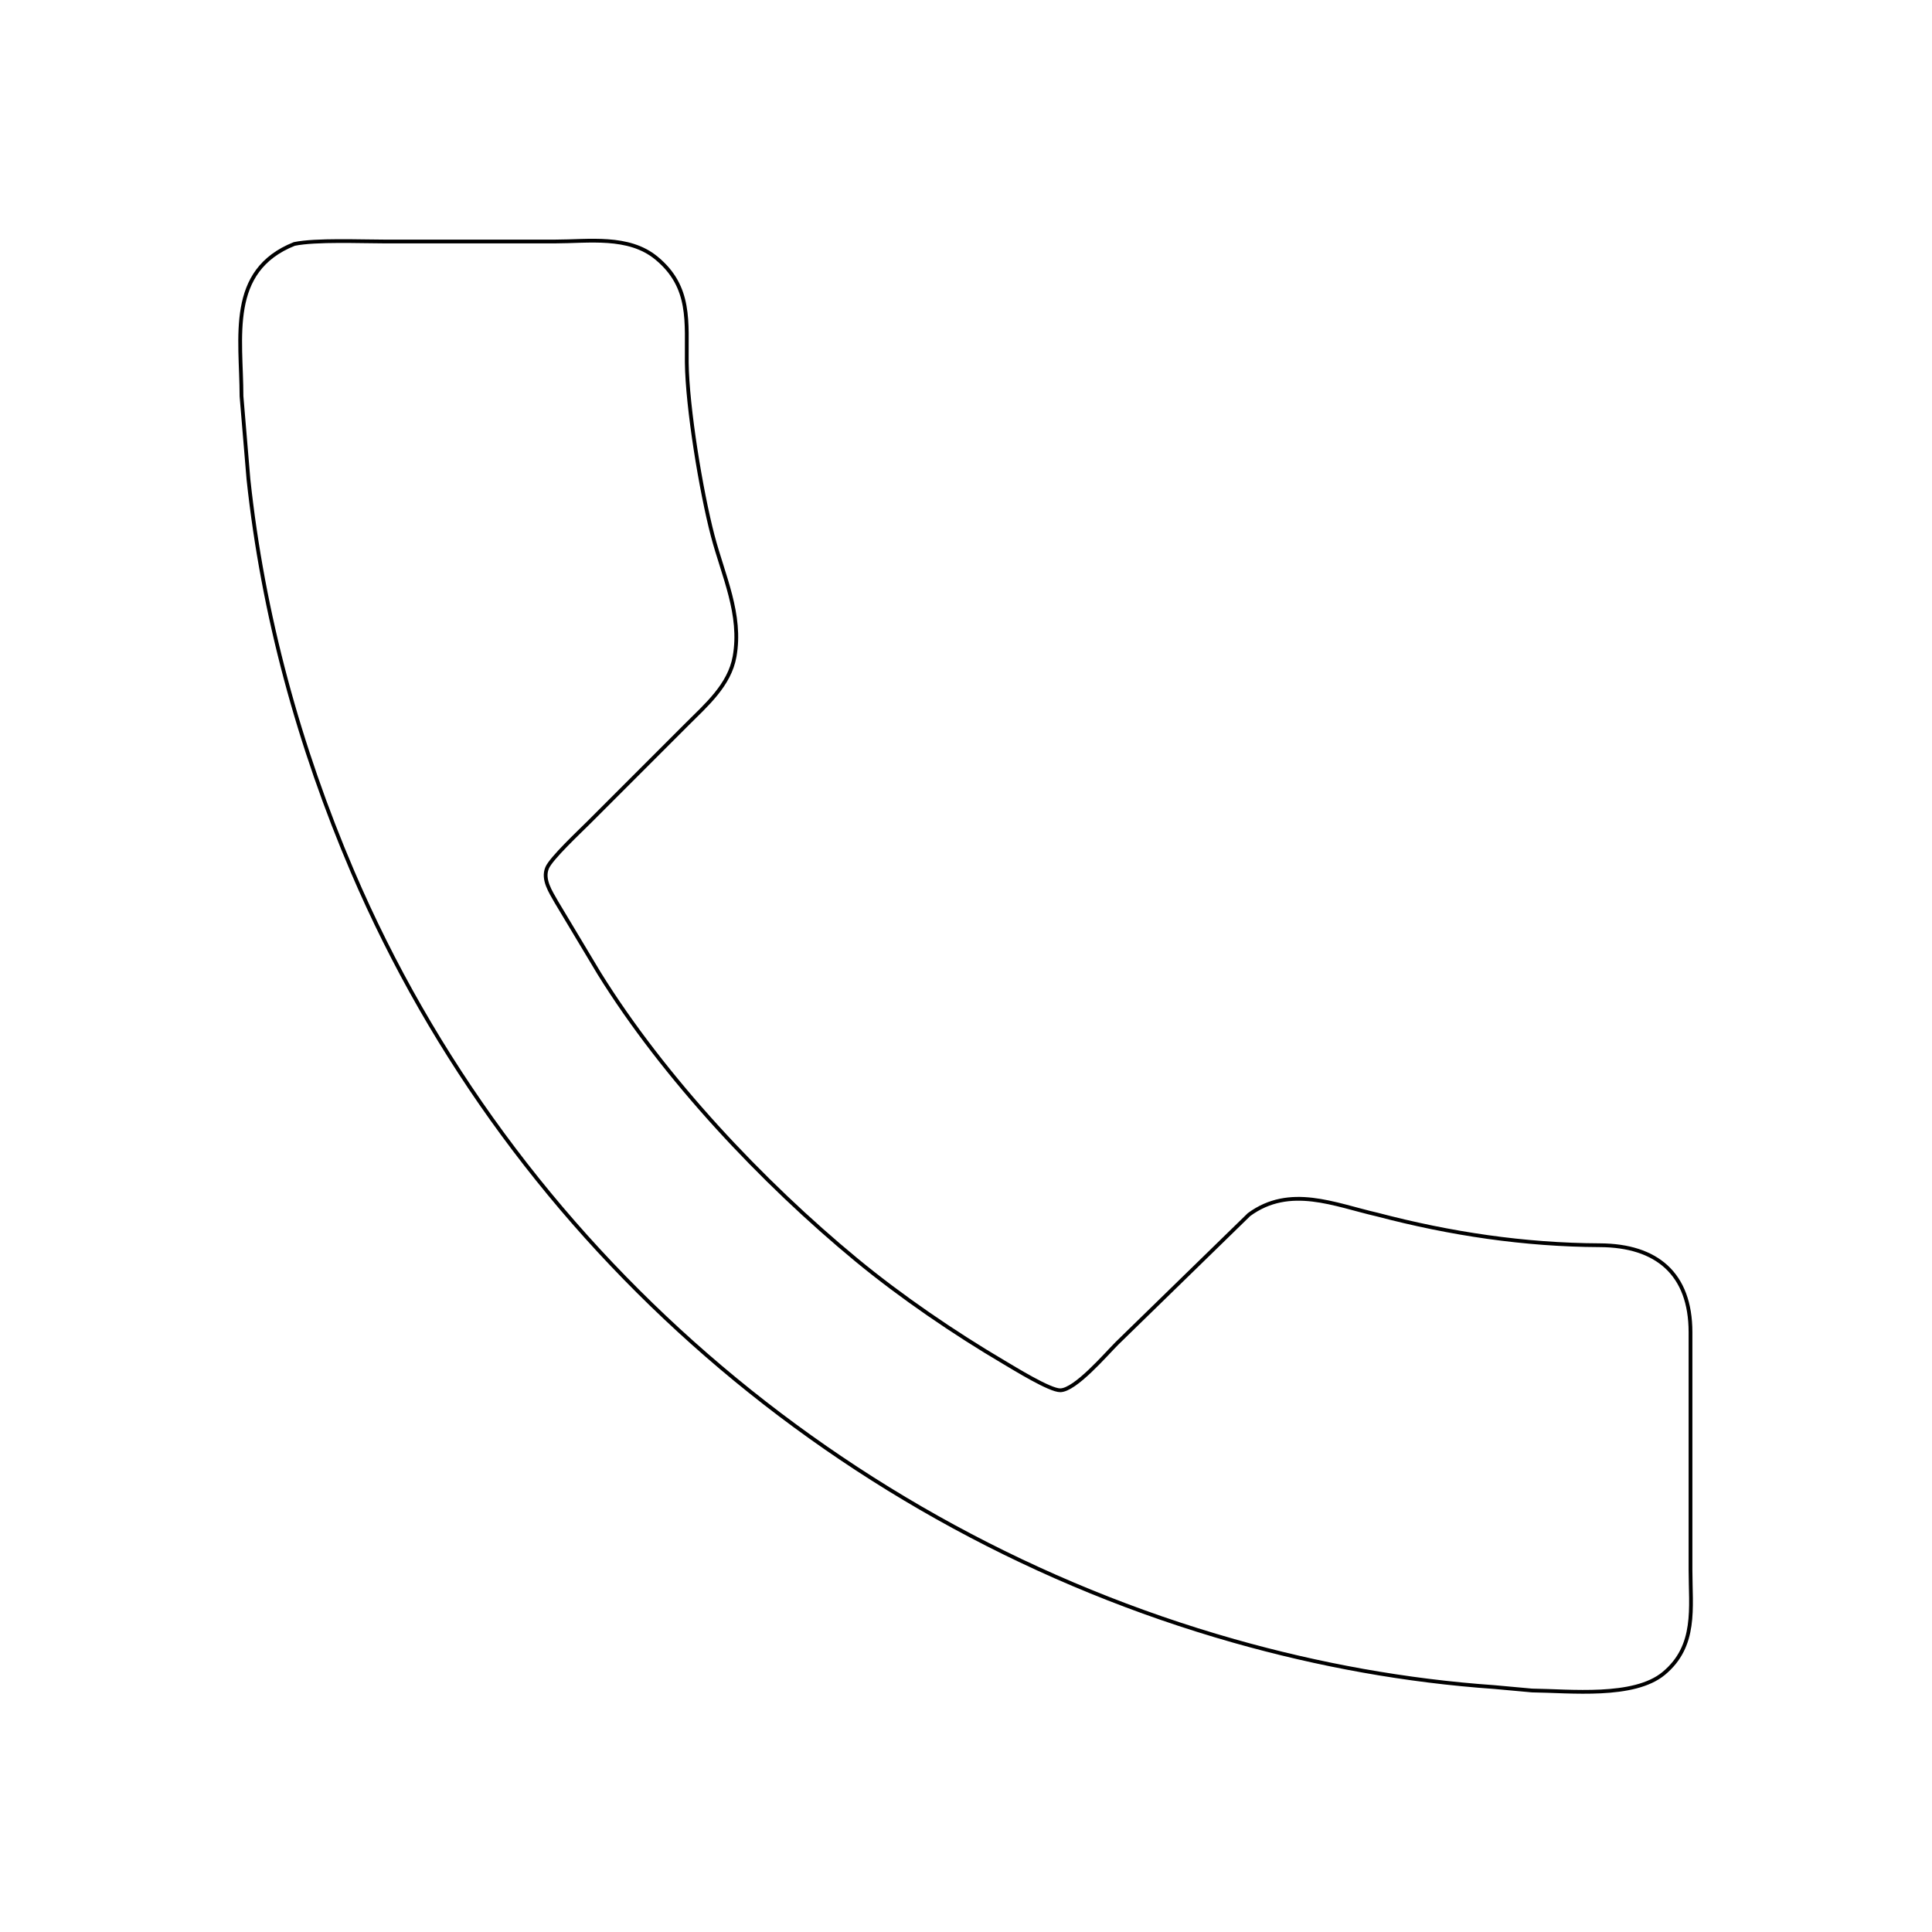
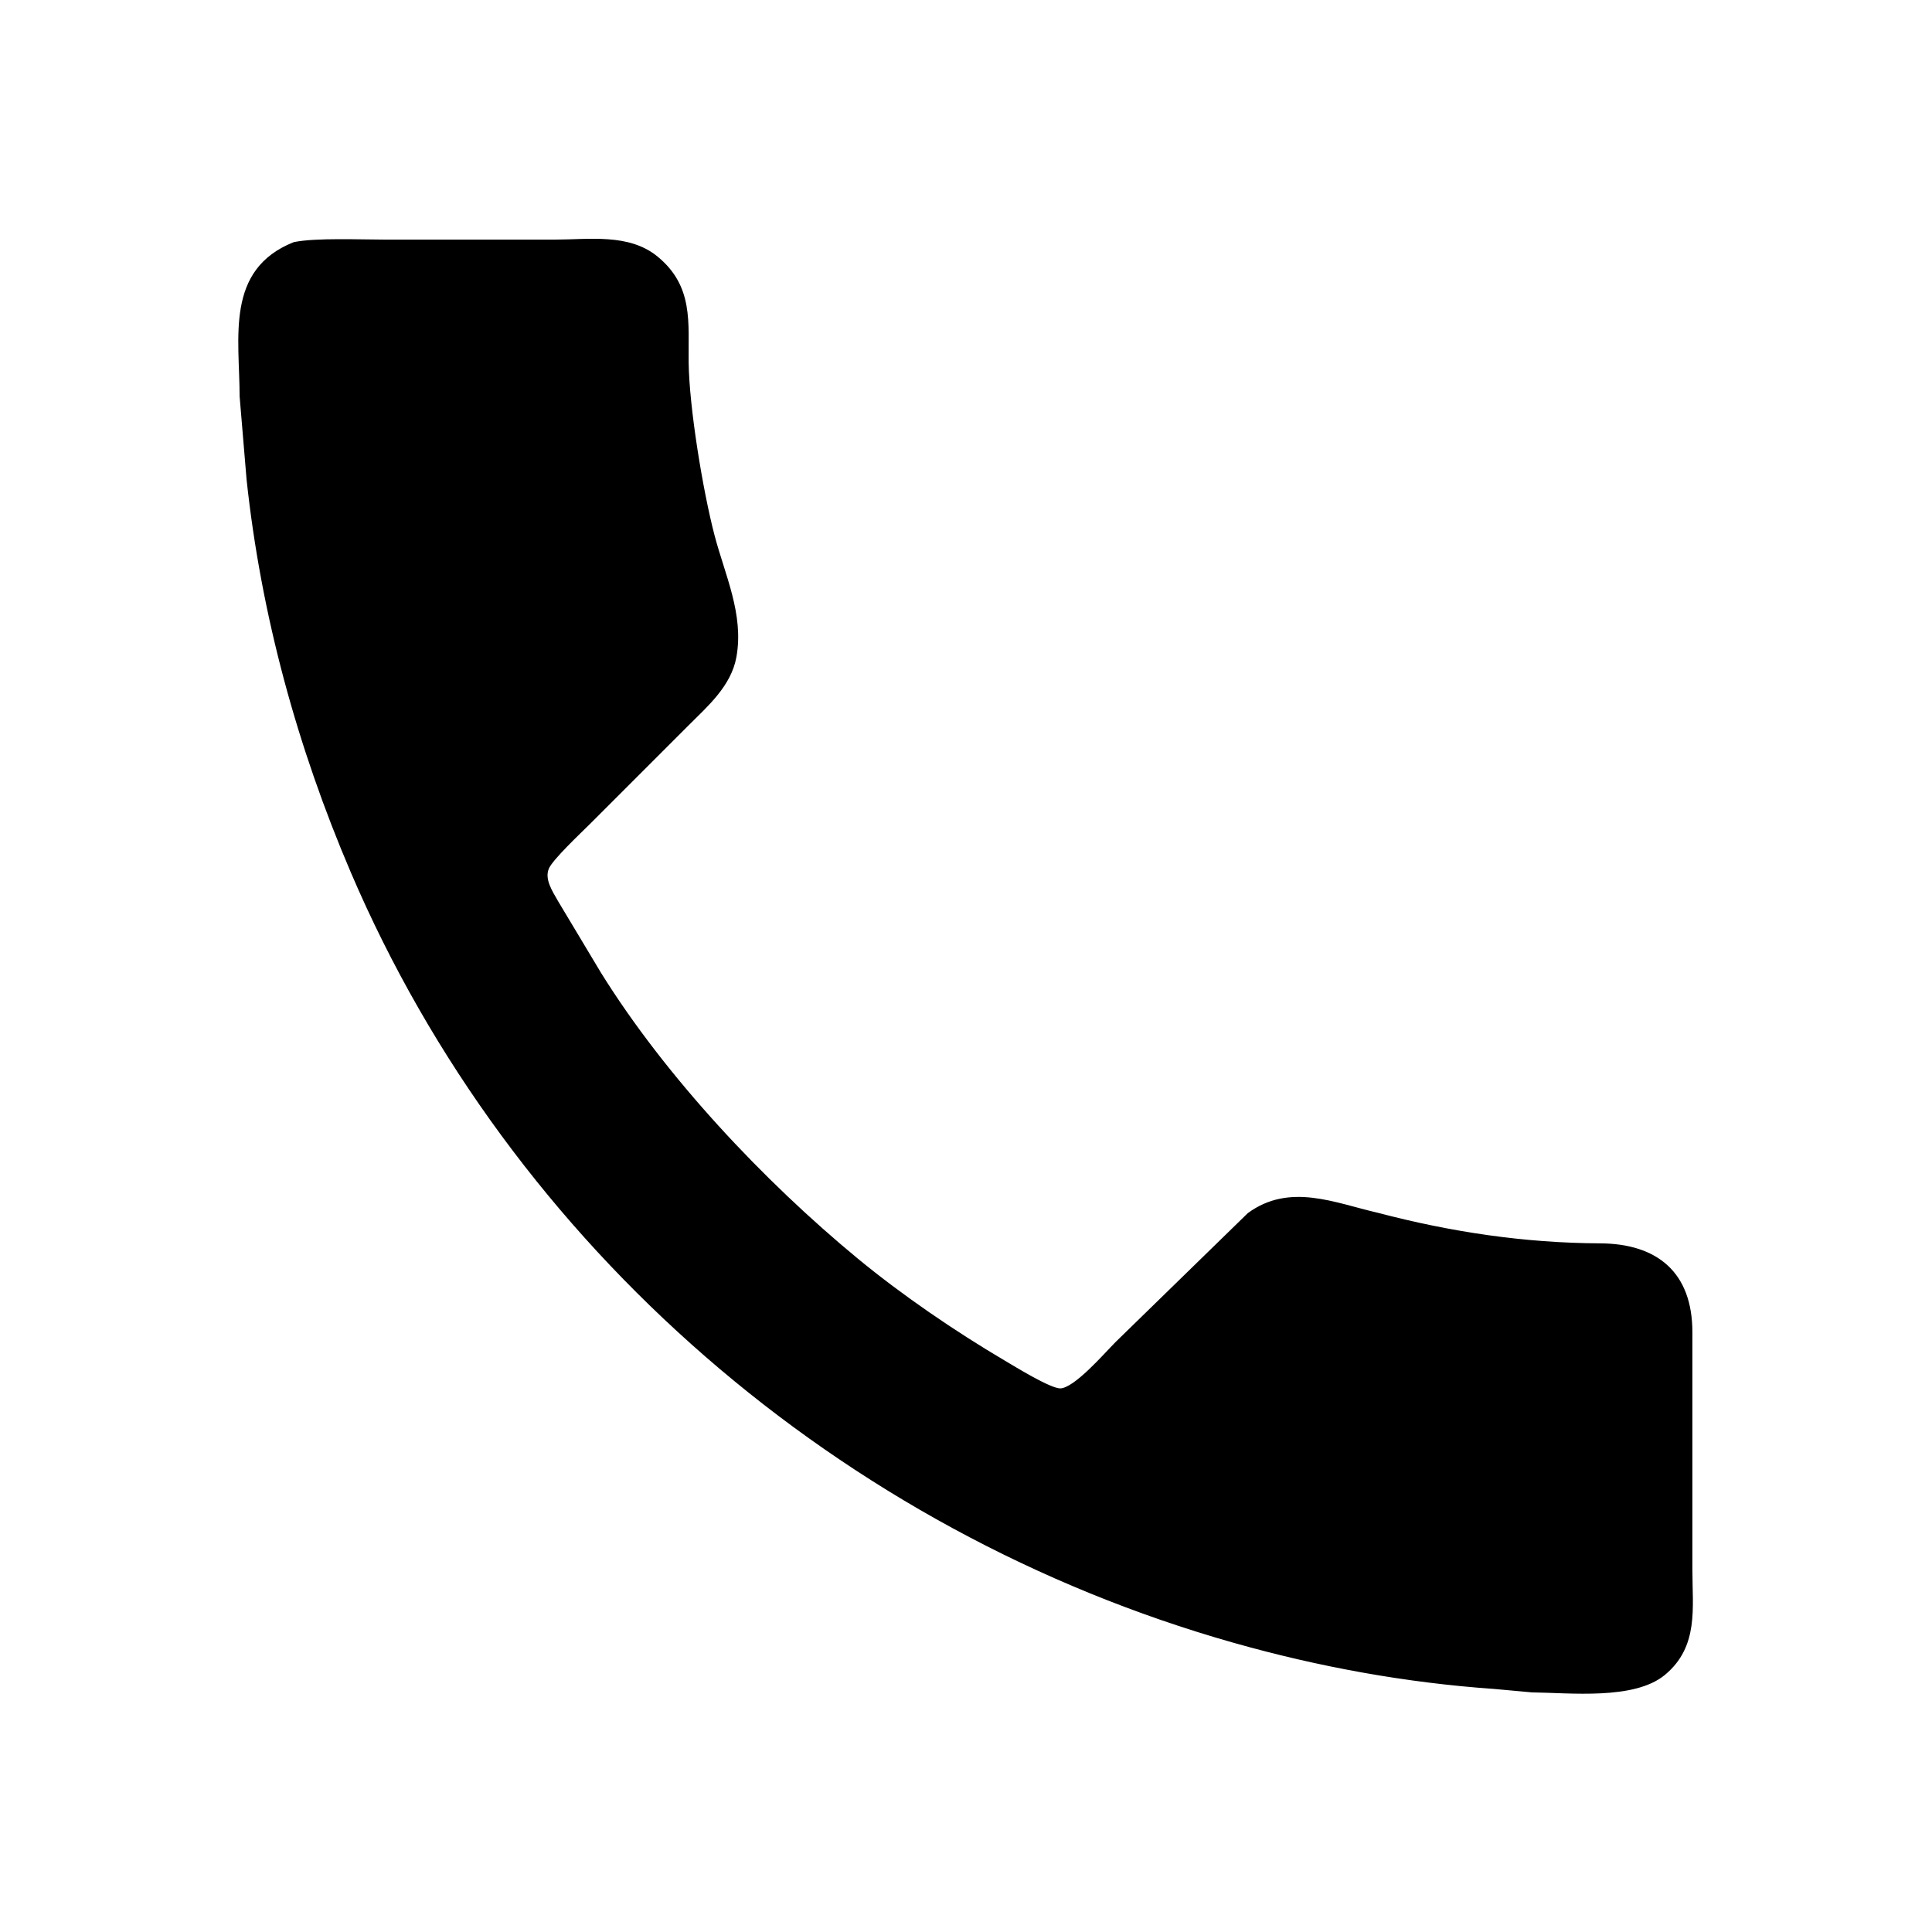
- <svg xmlns="http://www.w3.org/2000/svg" width="5.689in" height="5.689in" viewBox="0 0 512 512">
-   <path id="Selection #2" fill="none" stroke="black" stroke-width="1" d="M 102.00,64.00            C 102.00,64.00 147.00,64.00 147.00,64.00              156.06,64.00 166.56,62.29 173.96,68.39              183.29,76.07 181.88,85.39 182.00,96.00              182.14,108.06 185.78,130.18 188.88,142.00              191.65,152.55 196.66,162.86 194.67,174.00              193.33,181.54 187.15,186.85 182.00,192.00              182.00,192.00 156.00,218.00 156.00,218.00              153.66,220.34 146.03,227.48 144.99,230.00              143.70,233.09 145.95,236.38 147.42,239.00              147.42,239.00 158.81,258.00 158.81,258.00              175.99,285.66 201.95,313.26 227.00,333.92              238.74,343.60 252.88,353.26 266.00,360.99              268.84,362.66 278.22,368.49 281.00,368.44              285.00,368.36 293.01,358.99 296.00,356.00              296.00,356.00 331.00,321.88 331.00,321.88              341.84,313.93 353.68,319.29 365.00,321.88              384.43,326.99 403.97,329.91 424.00,330.00              439.08,330.07 447.98,337.60 448.00,353.00              448.00,353.00 448.00,416.00 448.00,416.00              448.00,426.15 449.71,436.16 440.91,443.47              432.97,450.06 416.10,448.11 406.00,448.00              406.00,448.00 396.00,447.09 396.00,447.09              372.64,445.46 349.54,441.25 327.00,434.86              223.39,405.50 135.92,330.32 93.43,231.00              79.25,197.85 69.67,162.87 65.84,127.00              65.84,127.00 64.00,105.00 64.00,105.00              63.98,89.43 60.18,71.74 78.00,64.65              83.69,63.48 95.64,64.00 102.00,64.00 Z" />
+ <svg xmlns="http://www.w3.org/2000/svg" viewBox="0 0 512 512">
+   <path id="Selection #2" fill="black" stroke="black" stroke-width="1" d="M 102.00,64.00            C 102.00,64.00 147.00,64.00 147.00,64.00              156.06,64.00 166.56,62.29 173.96,68.39              183.29,76.07 181.88,85.39 182.00,96.00              182.14,108.06 185.78,130.18 188.88,142.00              191.65,152.55 196.66,162.86 194.67,174.00              193.33,181.54 187.15,186.85 182.00,192.00              182.00,192.00 156.00,218.00 156.00,218.00              153.66,220.34 146.03,227.48 144.99,230.00              143.70,233.09 145.95,236.38 147.42,239.00              147.42,239.00 158.81,258.00 158.81,258.00              175.99,285.66 201.95,313.26 227.00,333.92              238.74,343.60 252.88,353.26 266.00,360.99              268.84,362.66 278.22,368.49 281.00,368.44              285.00,368.36 293.01,358.99 296.00,356.00              296.00,356.00 331.00,321.88 331.00,321.88              341.84,313.93 353.68,319.29 365.00,321.88              384.43,326.99 403.97,329.91 424.00,330.00              439.08,330.07 447.98,337.60 448.00,353.00              448.00,353.00 448.00,416.00 448.00,416.00              448.00,426.15 449.71,436.16 440.91,443.47              432.97,450.06 416.10,448.11 406.00,448.00              406.00,448.00 396.00,447.09 396.00,447.09              372.64,445.46 349.54,441.25 327.00,434.86              223.39,405.50 135.92,330.32 93.43,231.00              79.25,197.85 69.67,162.87 65.84,127.00              65.84,127.00 64.00,105.00 64.00,105.00              63.98,89.43 60.18,71.74 78.00,64.65              83.69,63.48 95.64,64.00 102.00,64.00 Z" />
</svg>
